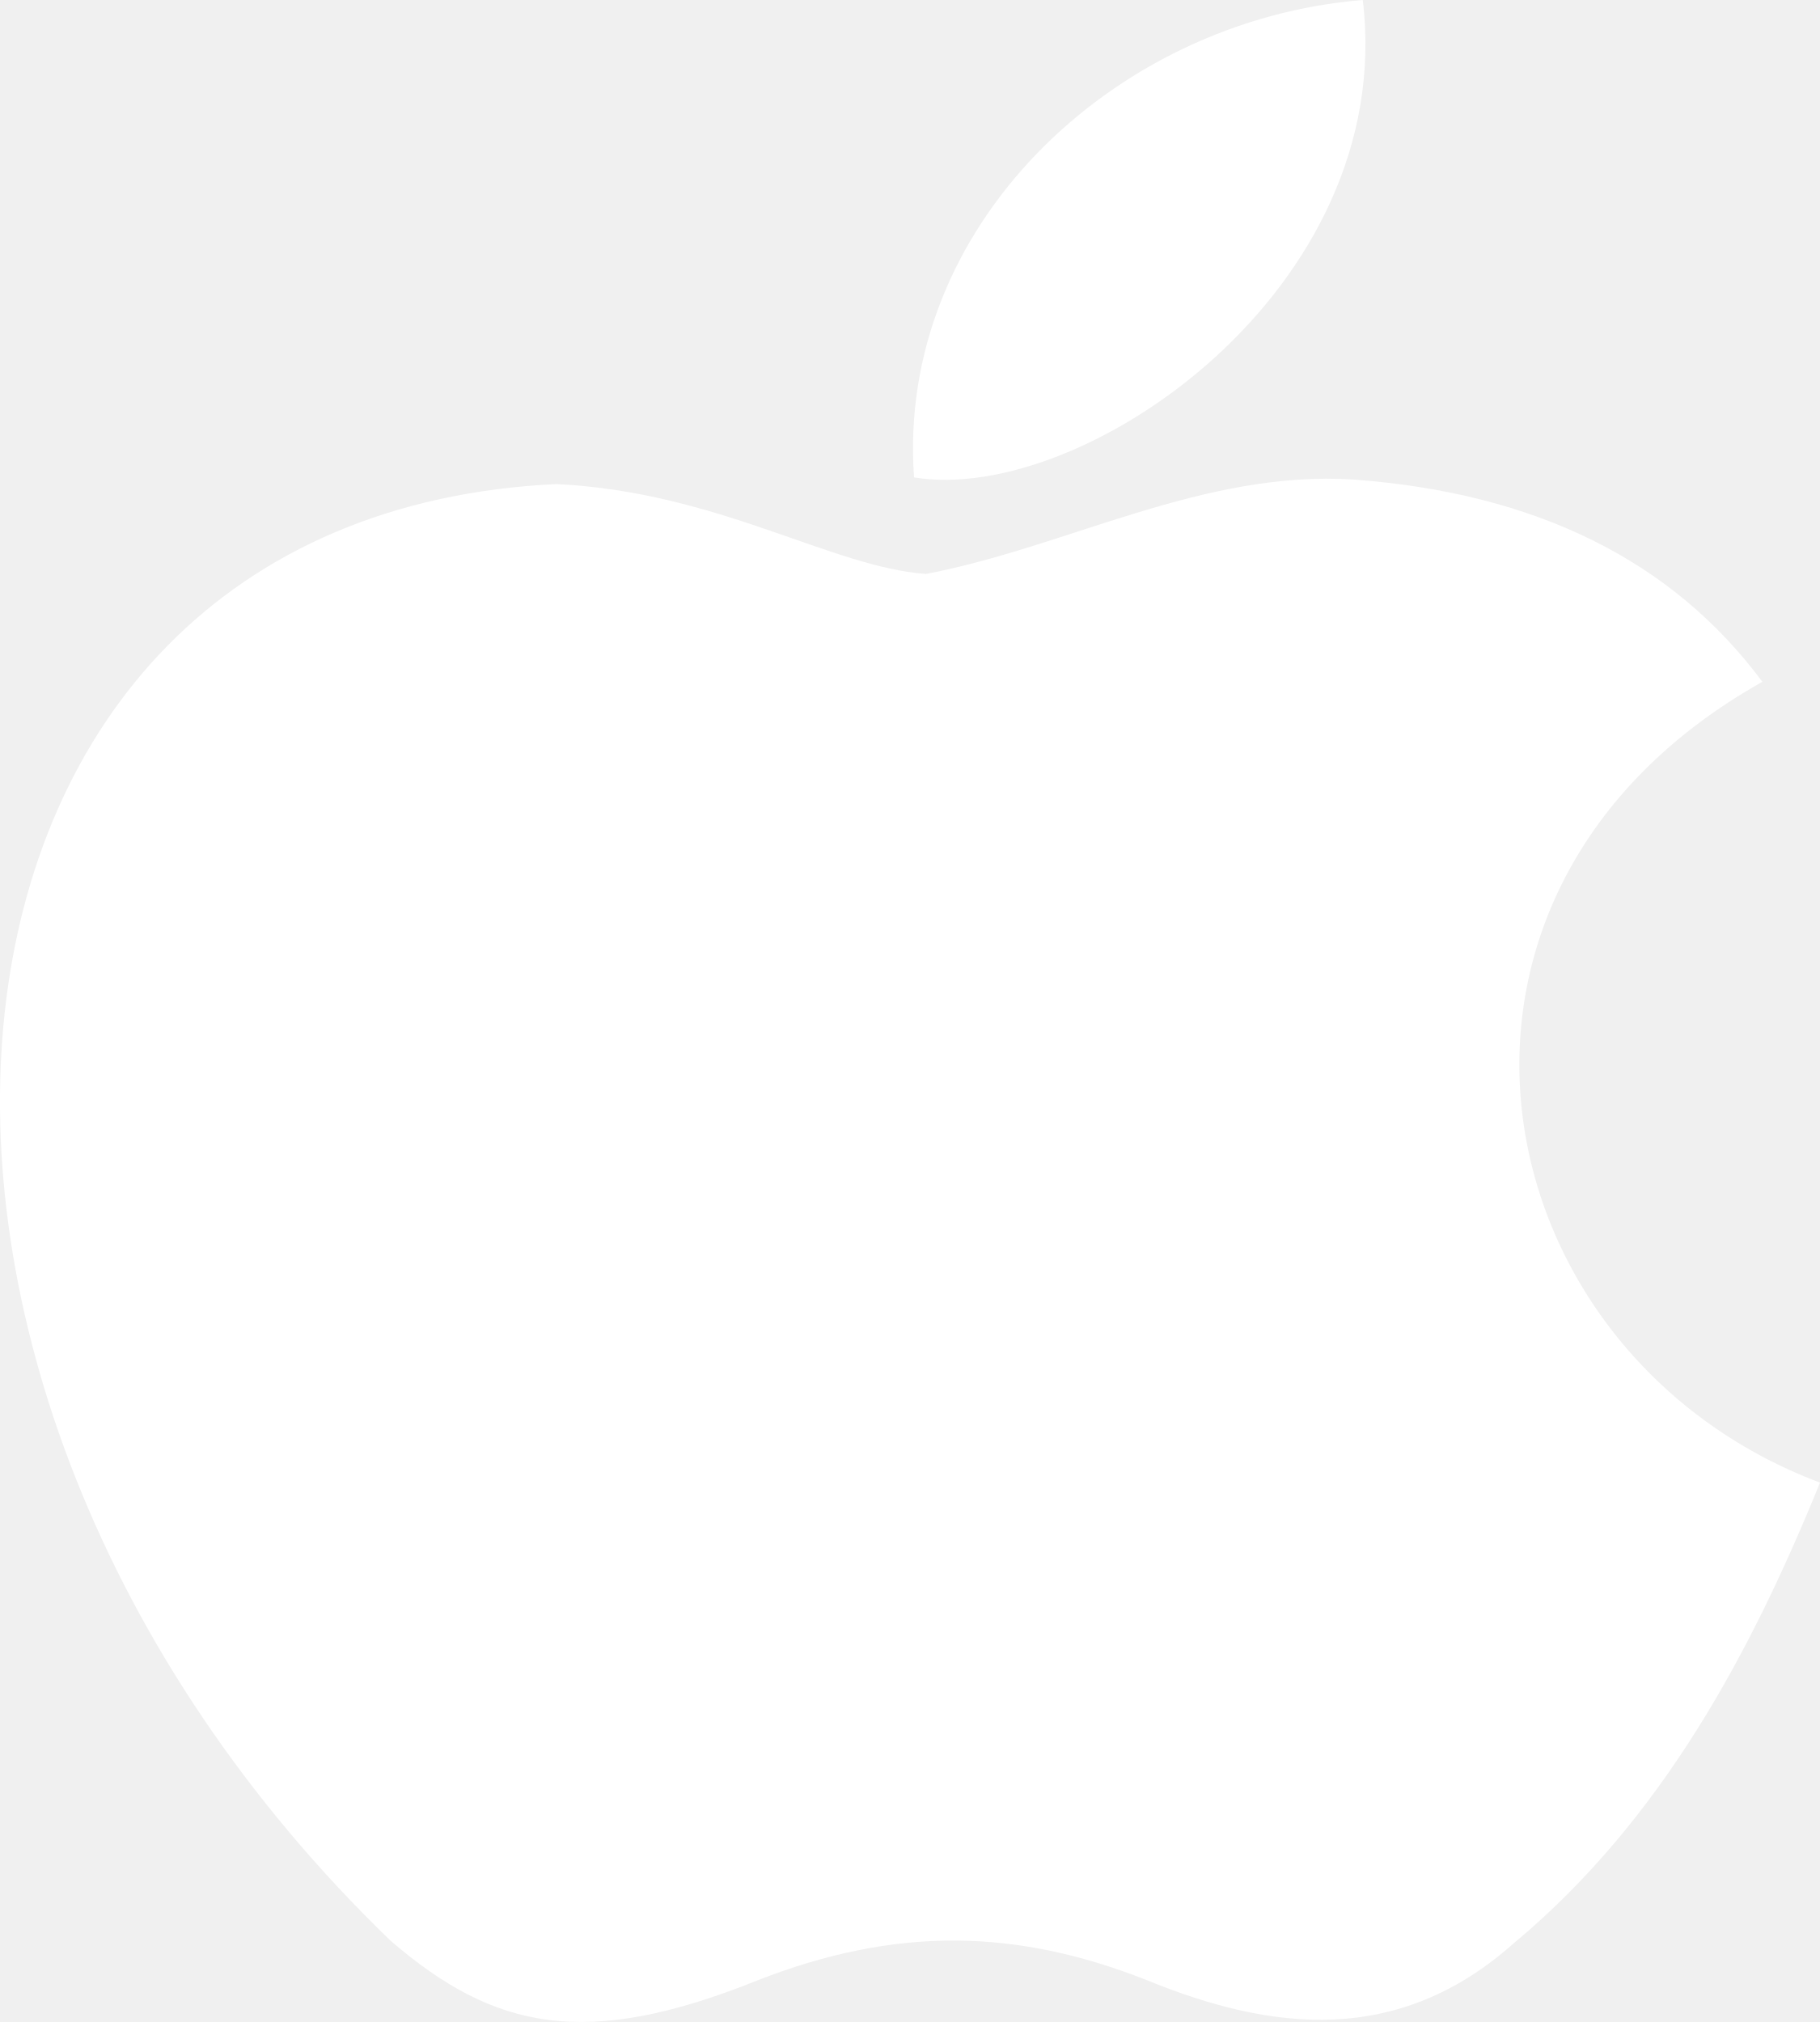
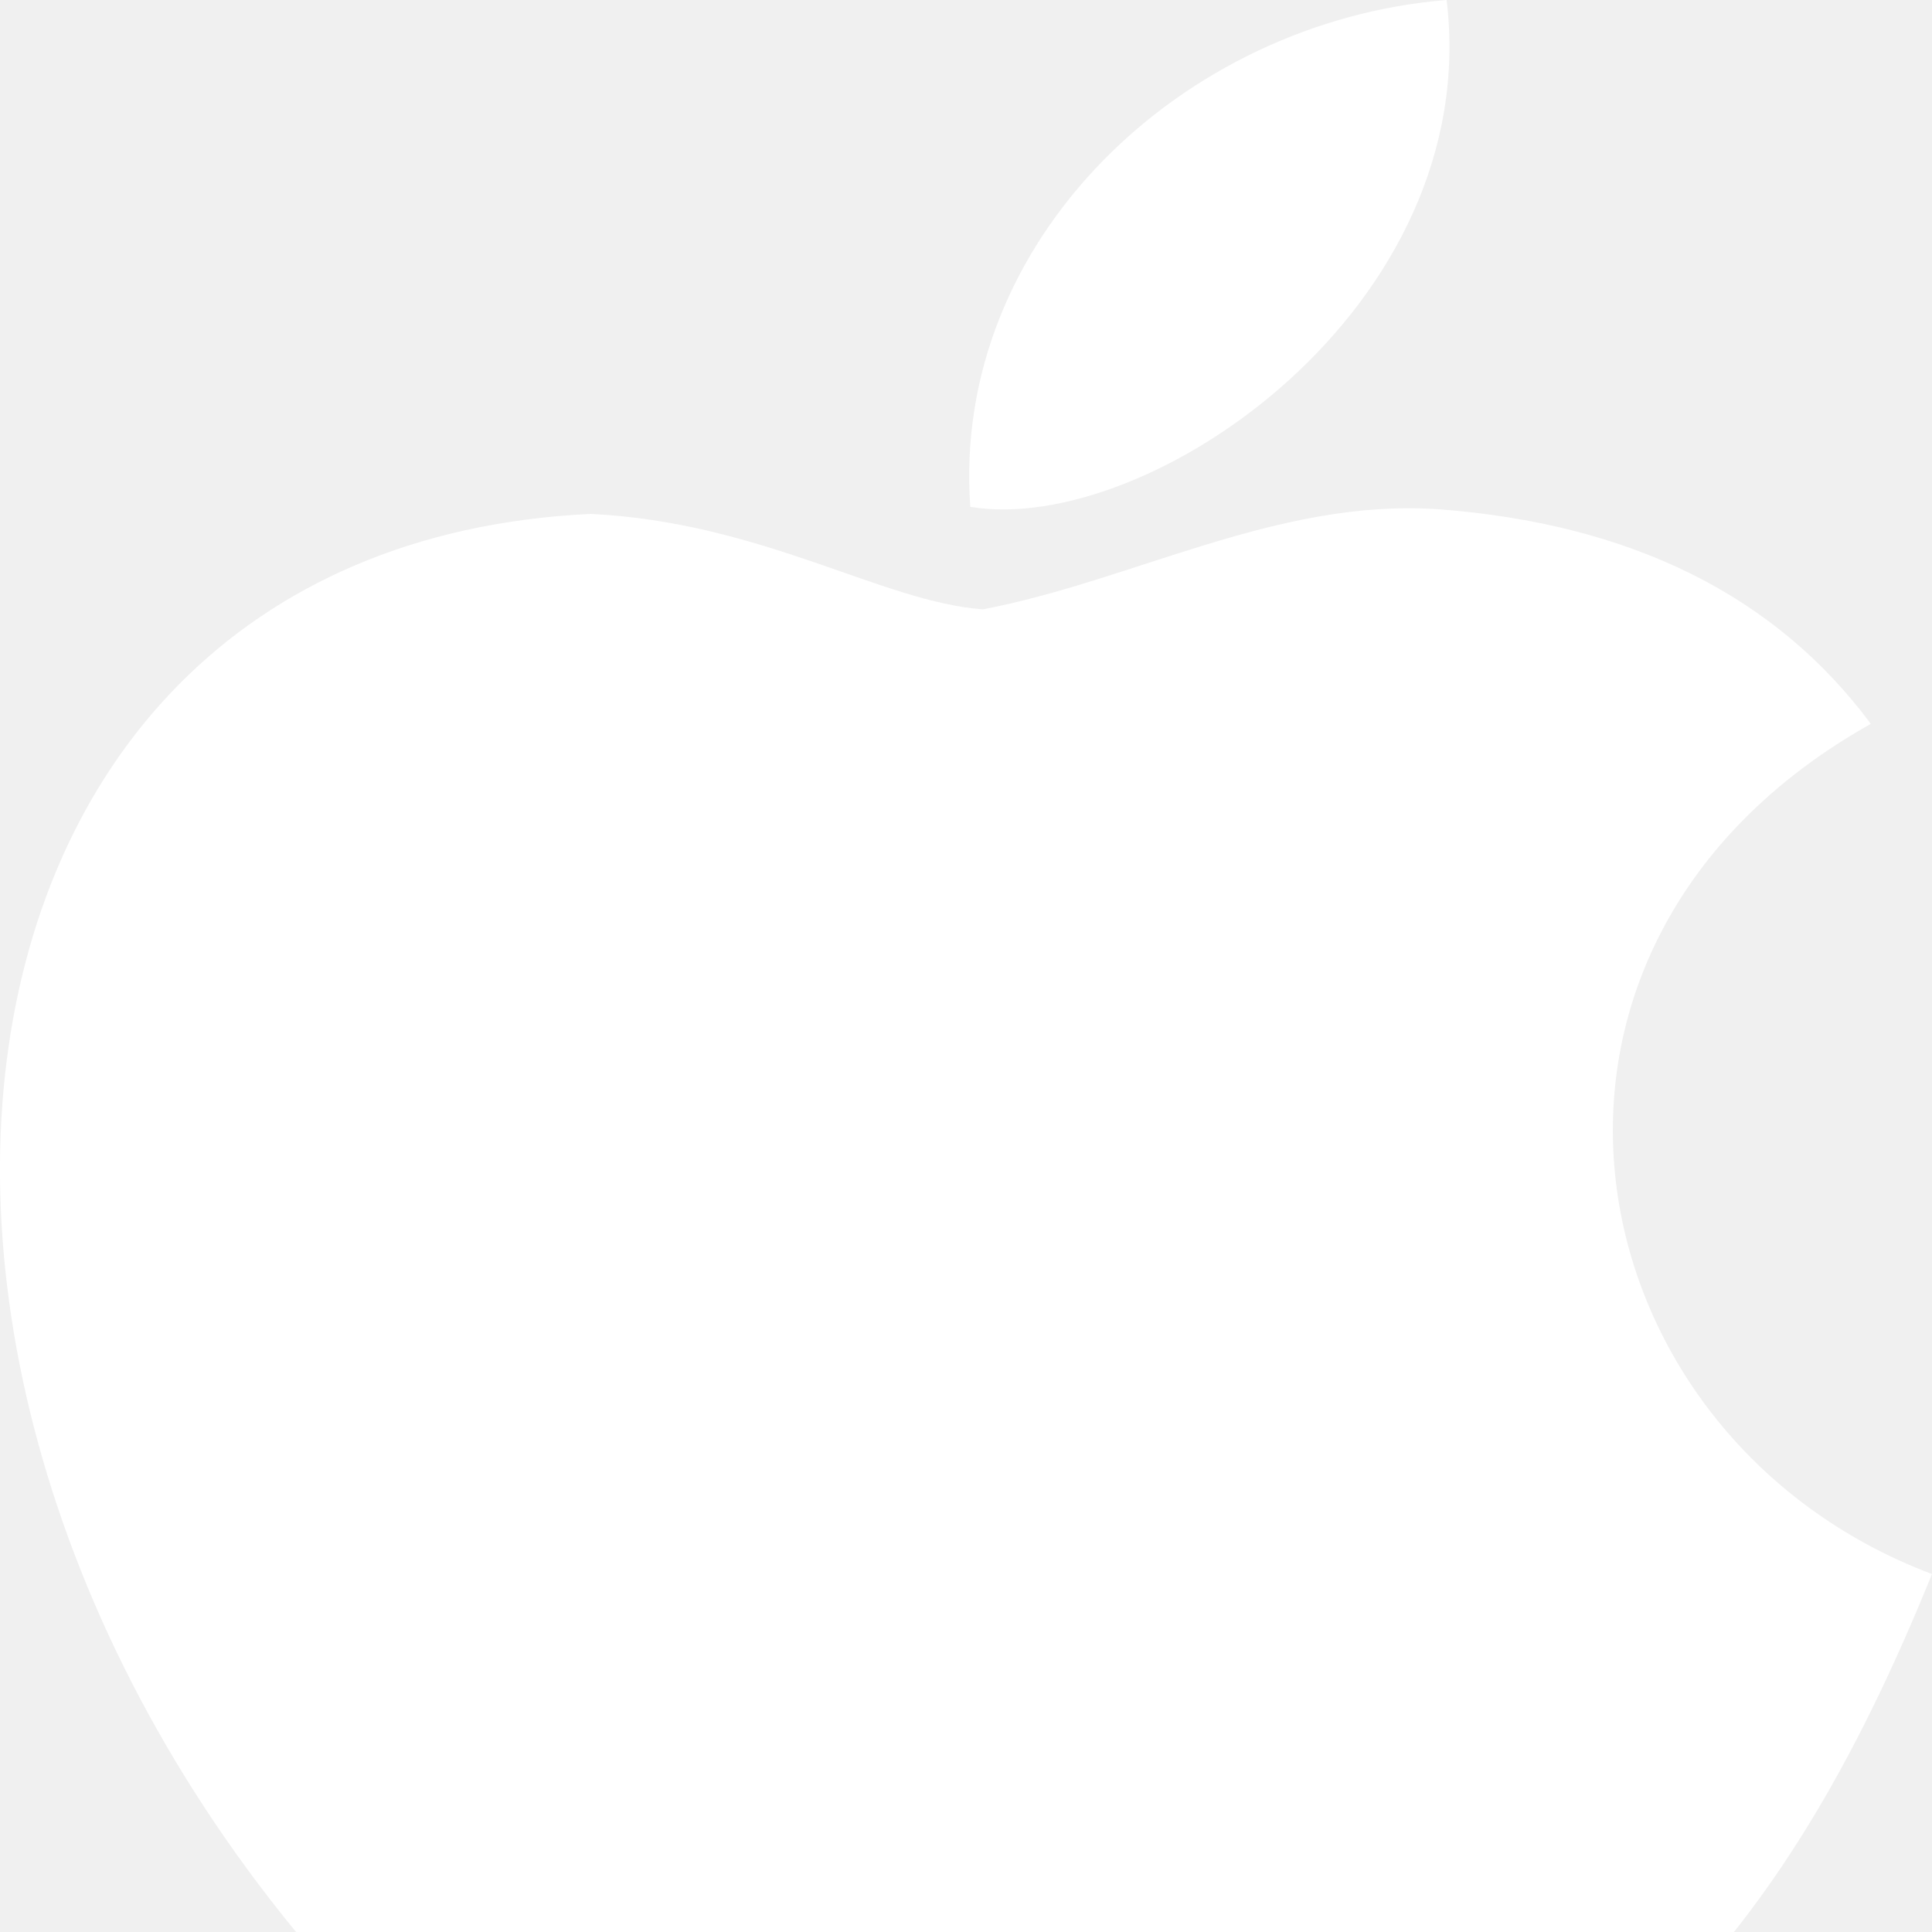
- <svg xmlns="http://www.w3.org/2000/svg" width="18" height="20" viewBox="0 0 18 20" fill="none">
+ <svg xmlns="http://www.w3.org/2000/svg" width="18" height="18" viewBox="0 0 18 18" fill="none">
  <path d="M14.997 19.198C13.834 20.253 12.565 20.086 11.342 19.586C10.049 19.075 8.862 19.053 7.497 19.586C5.788 20.275 4.886 20.075 3.865 19.198C-1.926 13.609 -1.072 5.099 5.503 4.788C7.105 4.866 8.221 5.61 9.158 5.677C10.559 5.41 11.9 4.644 13.395 4.744C15.187 4.877 16.54 5.544 17.43 6.744C13.728 8.821 14.606 13.387 18 14.665C17.323 16.331 16.445 17.987 14.986 19.209L14.997 19.198ZM9.04 4.722C8.862 2.244 11.01 0.2 13.478 0C13.822 2.866 10.701 4.999 9.04 4.722Z" fill="white" />
</svg>
